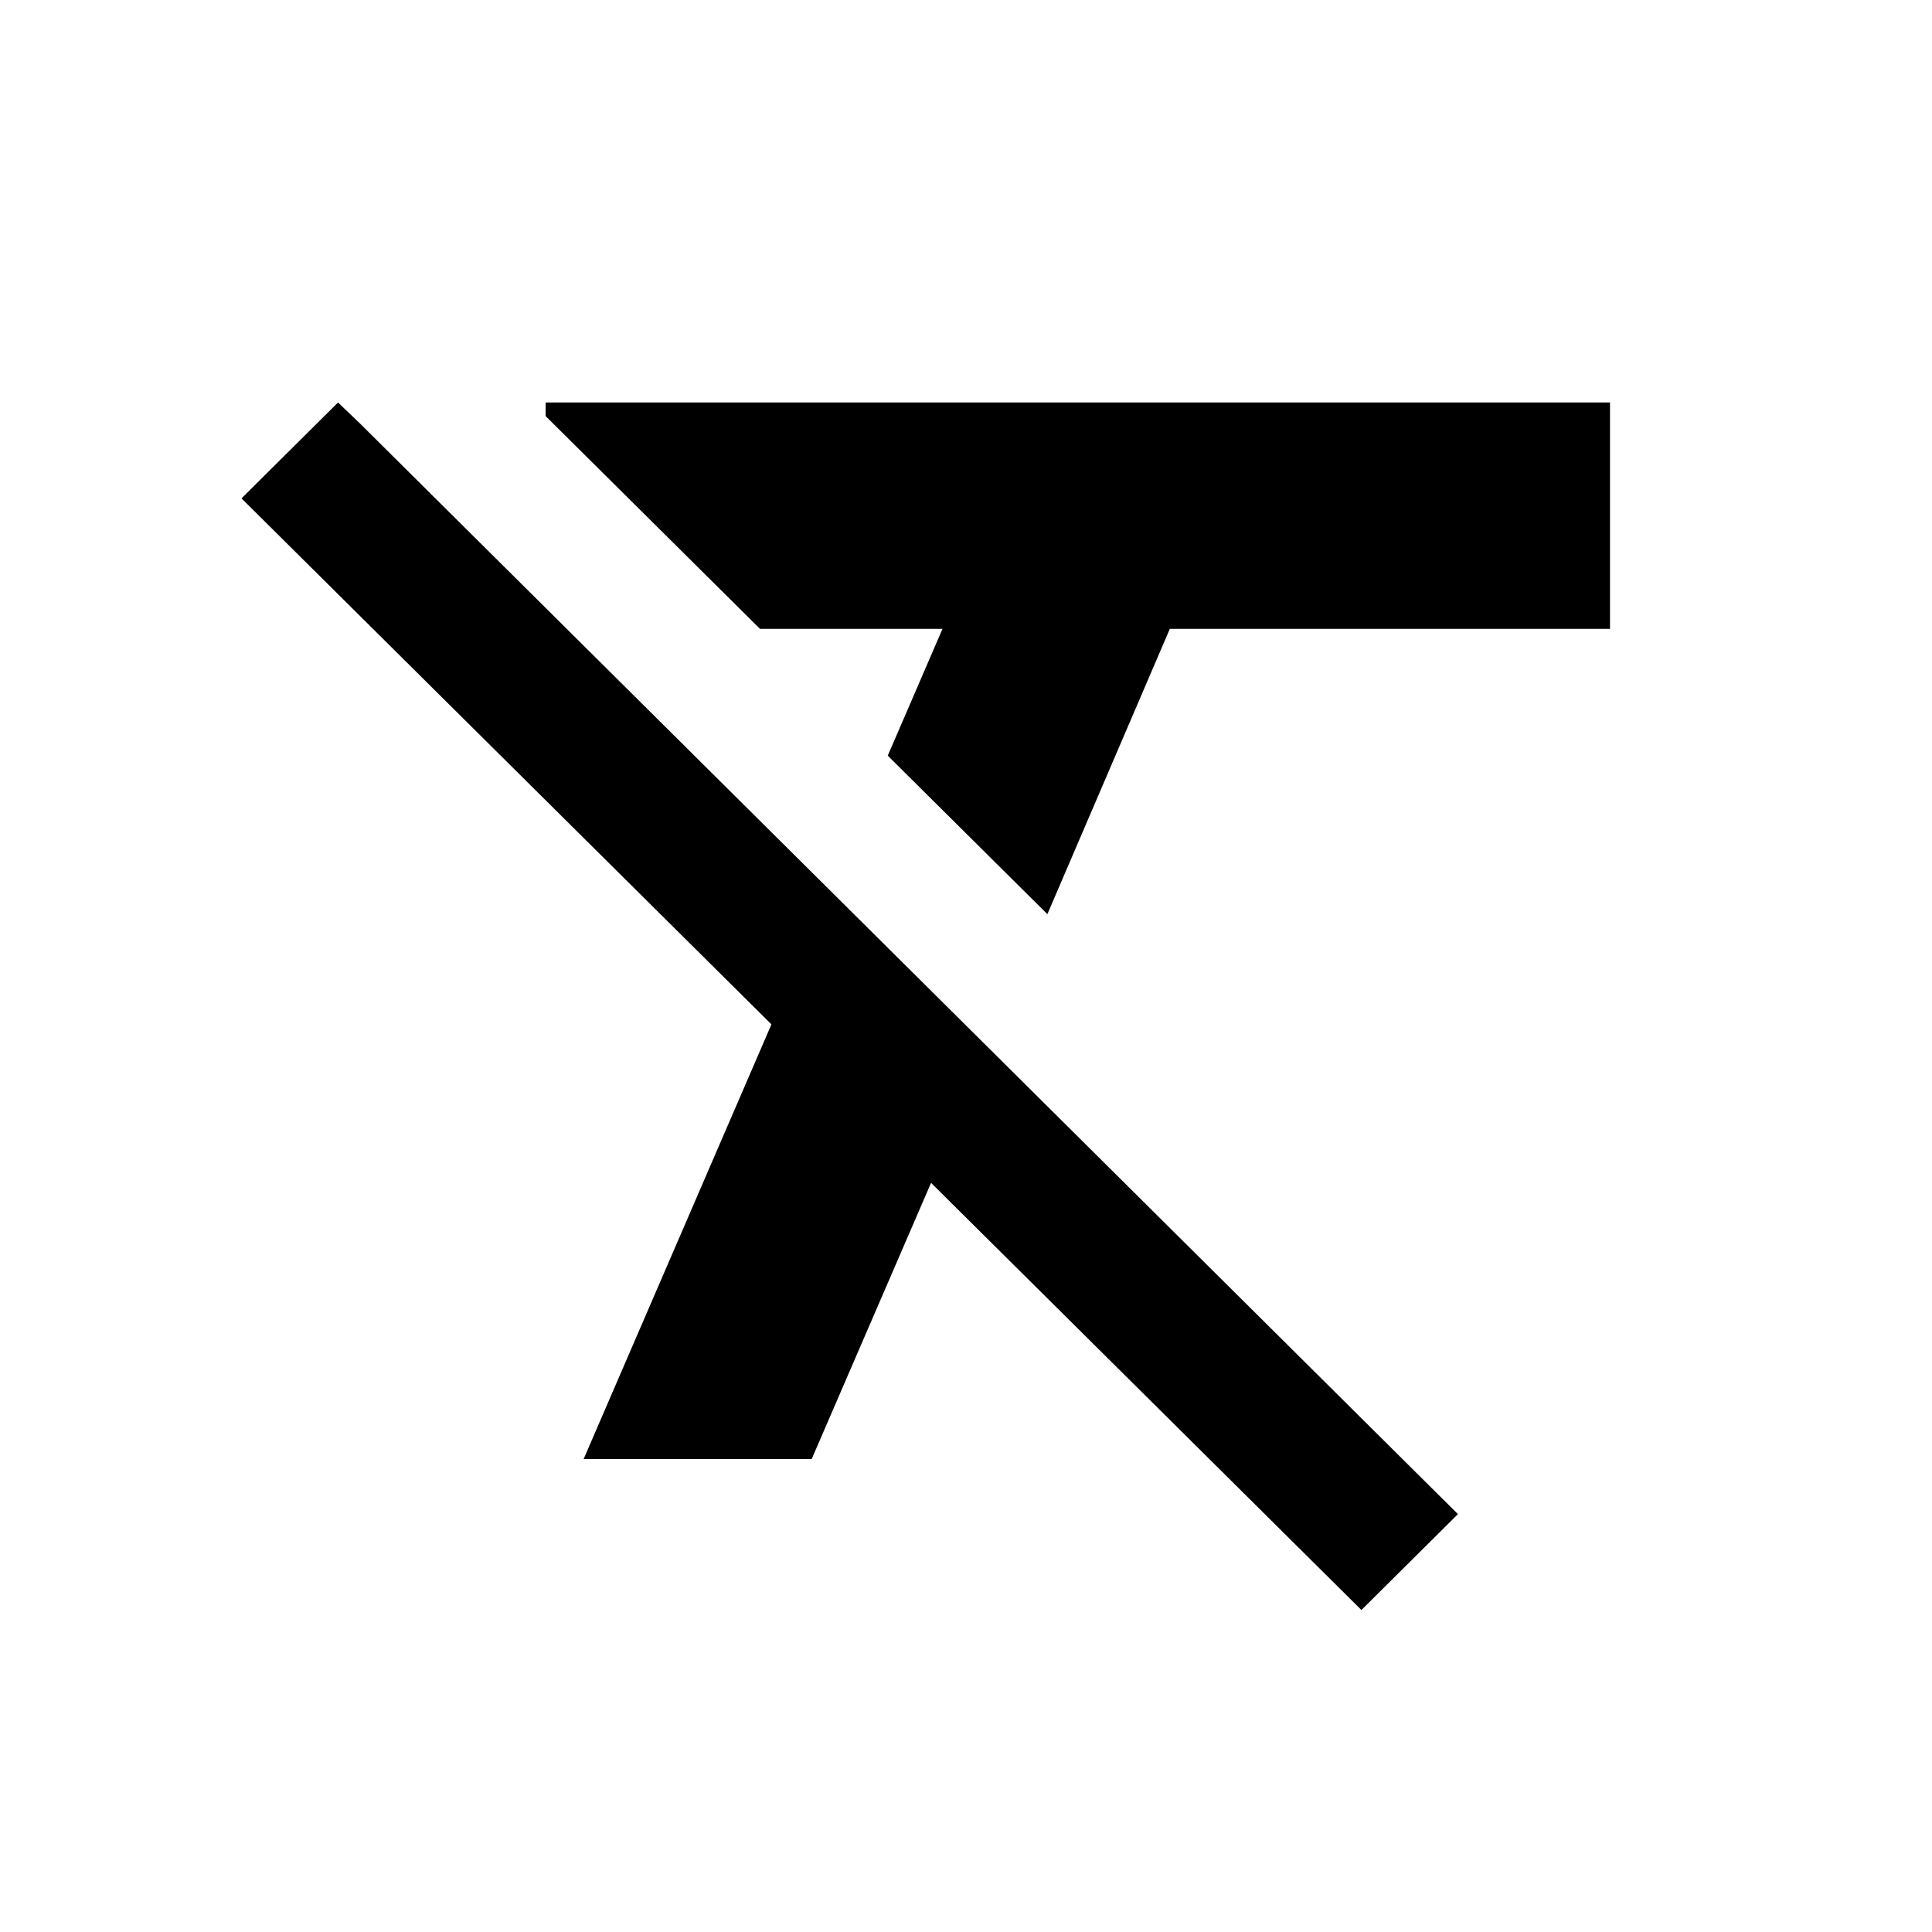
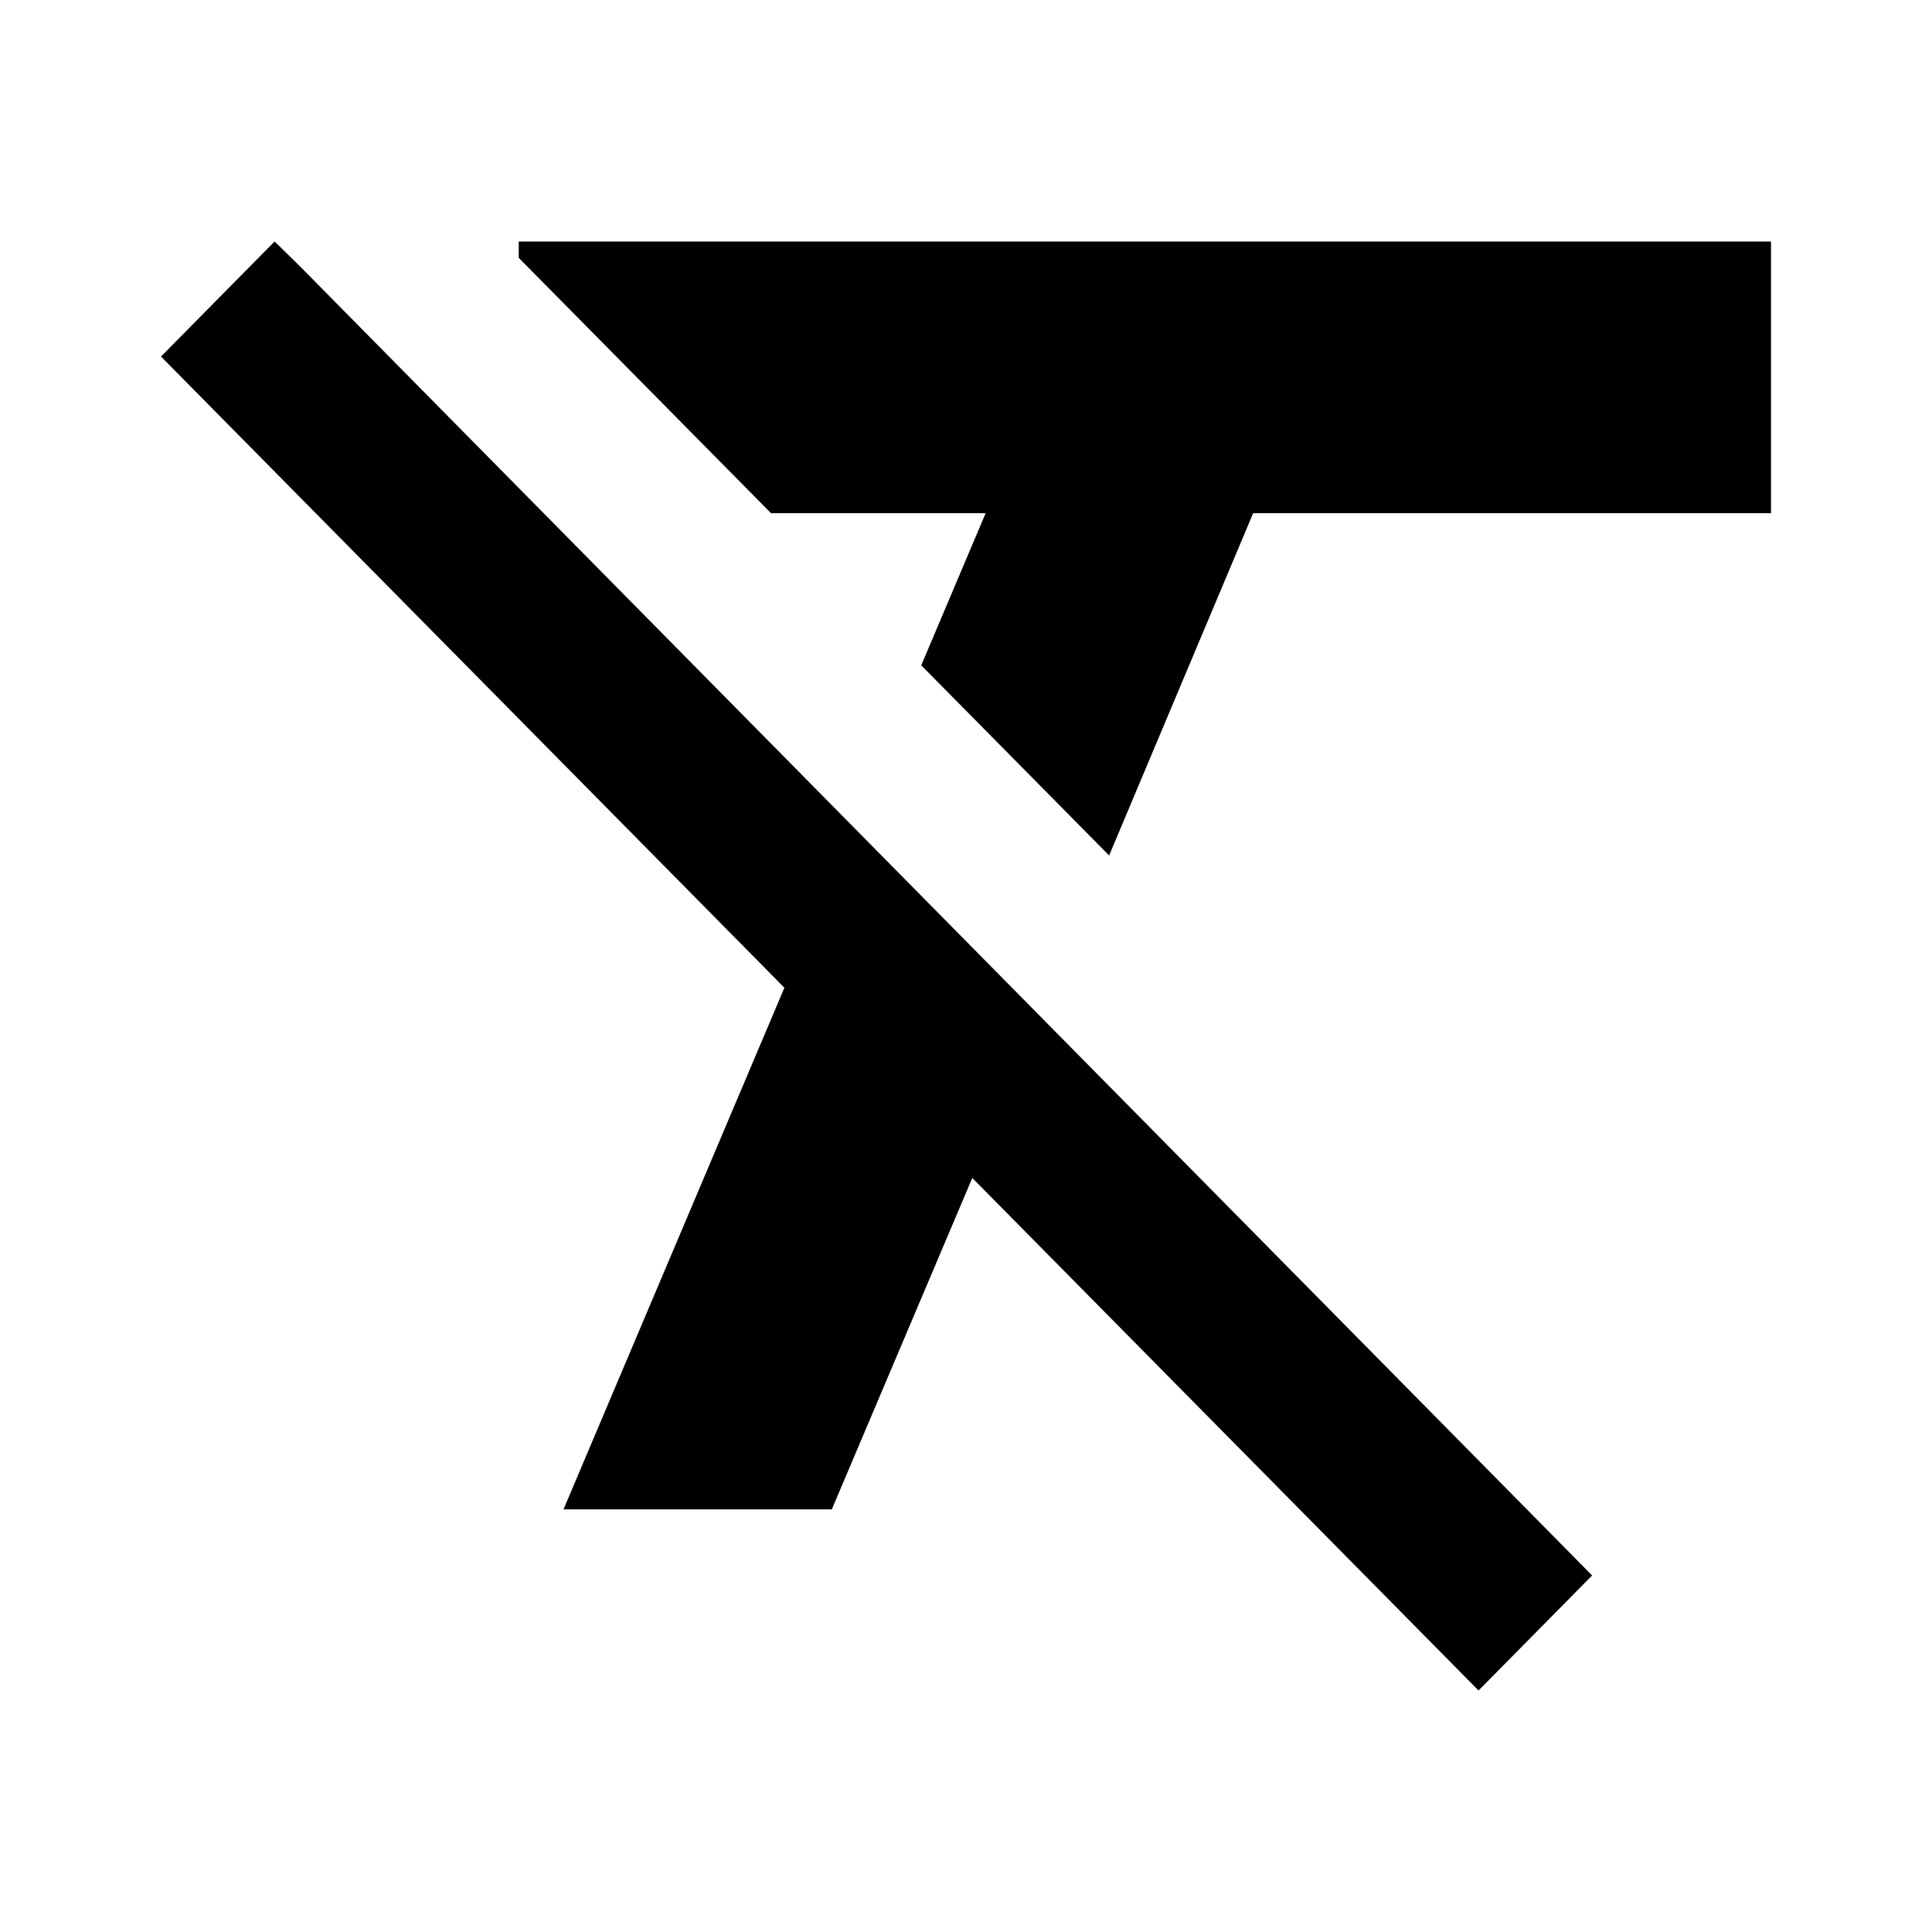
<svg xmlns="http://www.w3.org/2000/svg" width="24" height="24" viewBox="0 0 24 24">
-   <path d="M4.199 5L3 6.191L9.583 12.725L7.25 18.125H10.083L11.566 14.694L16.912 20L18.111 18.809L4.464 5.253L4.199 5ZM6.778 5V5.169L9.441 7.812H11.708L11.028 9.387L13.011 11.356L14.532 7.812H20V5H6.778Z" />
+   <path d="M3.411 3L2 4.429L9.744 12.27L7 18.75H10.333L12.078 14.633L18.367 21L19.778 19.571L3.722 3.304L3.411 3ZM6.444 3V3.203L9.578 6.375H12.244L11.444 8.265L13.778 10.627L15.567 6.375H22V3H6.444Z" />
</svg>
